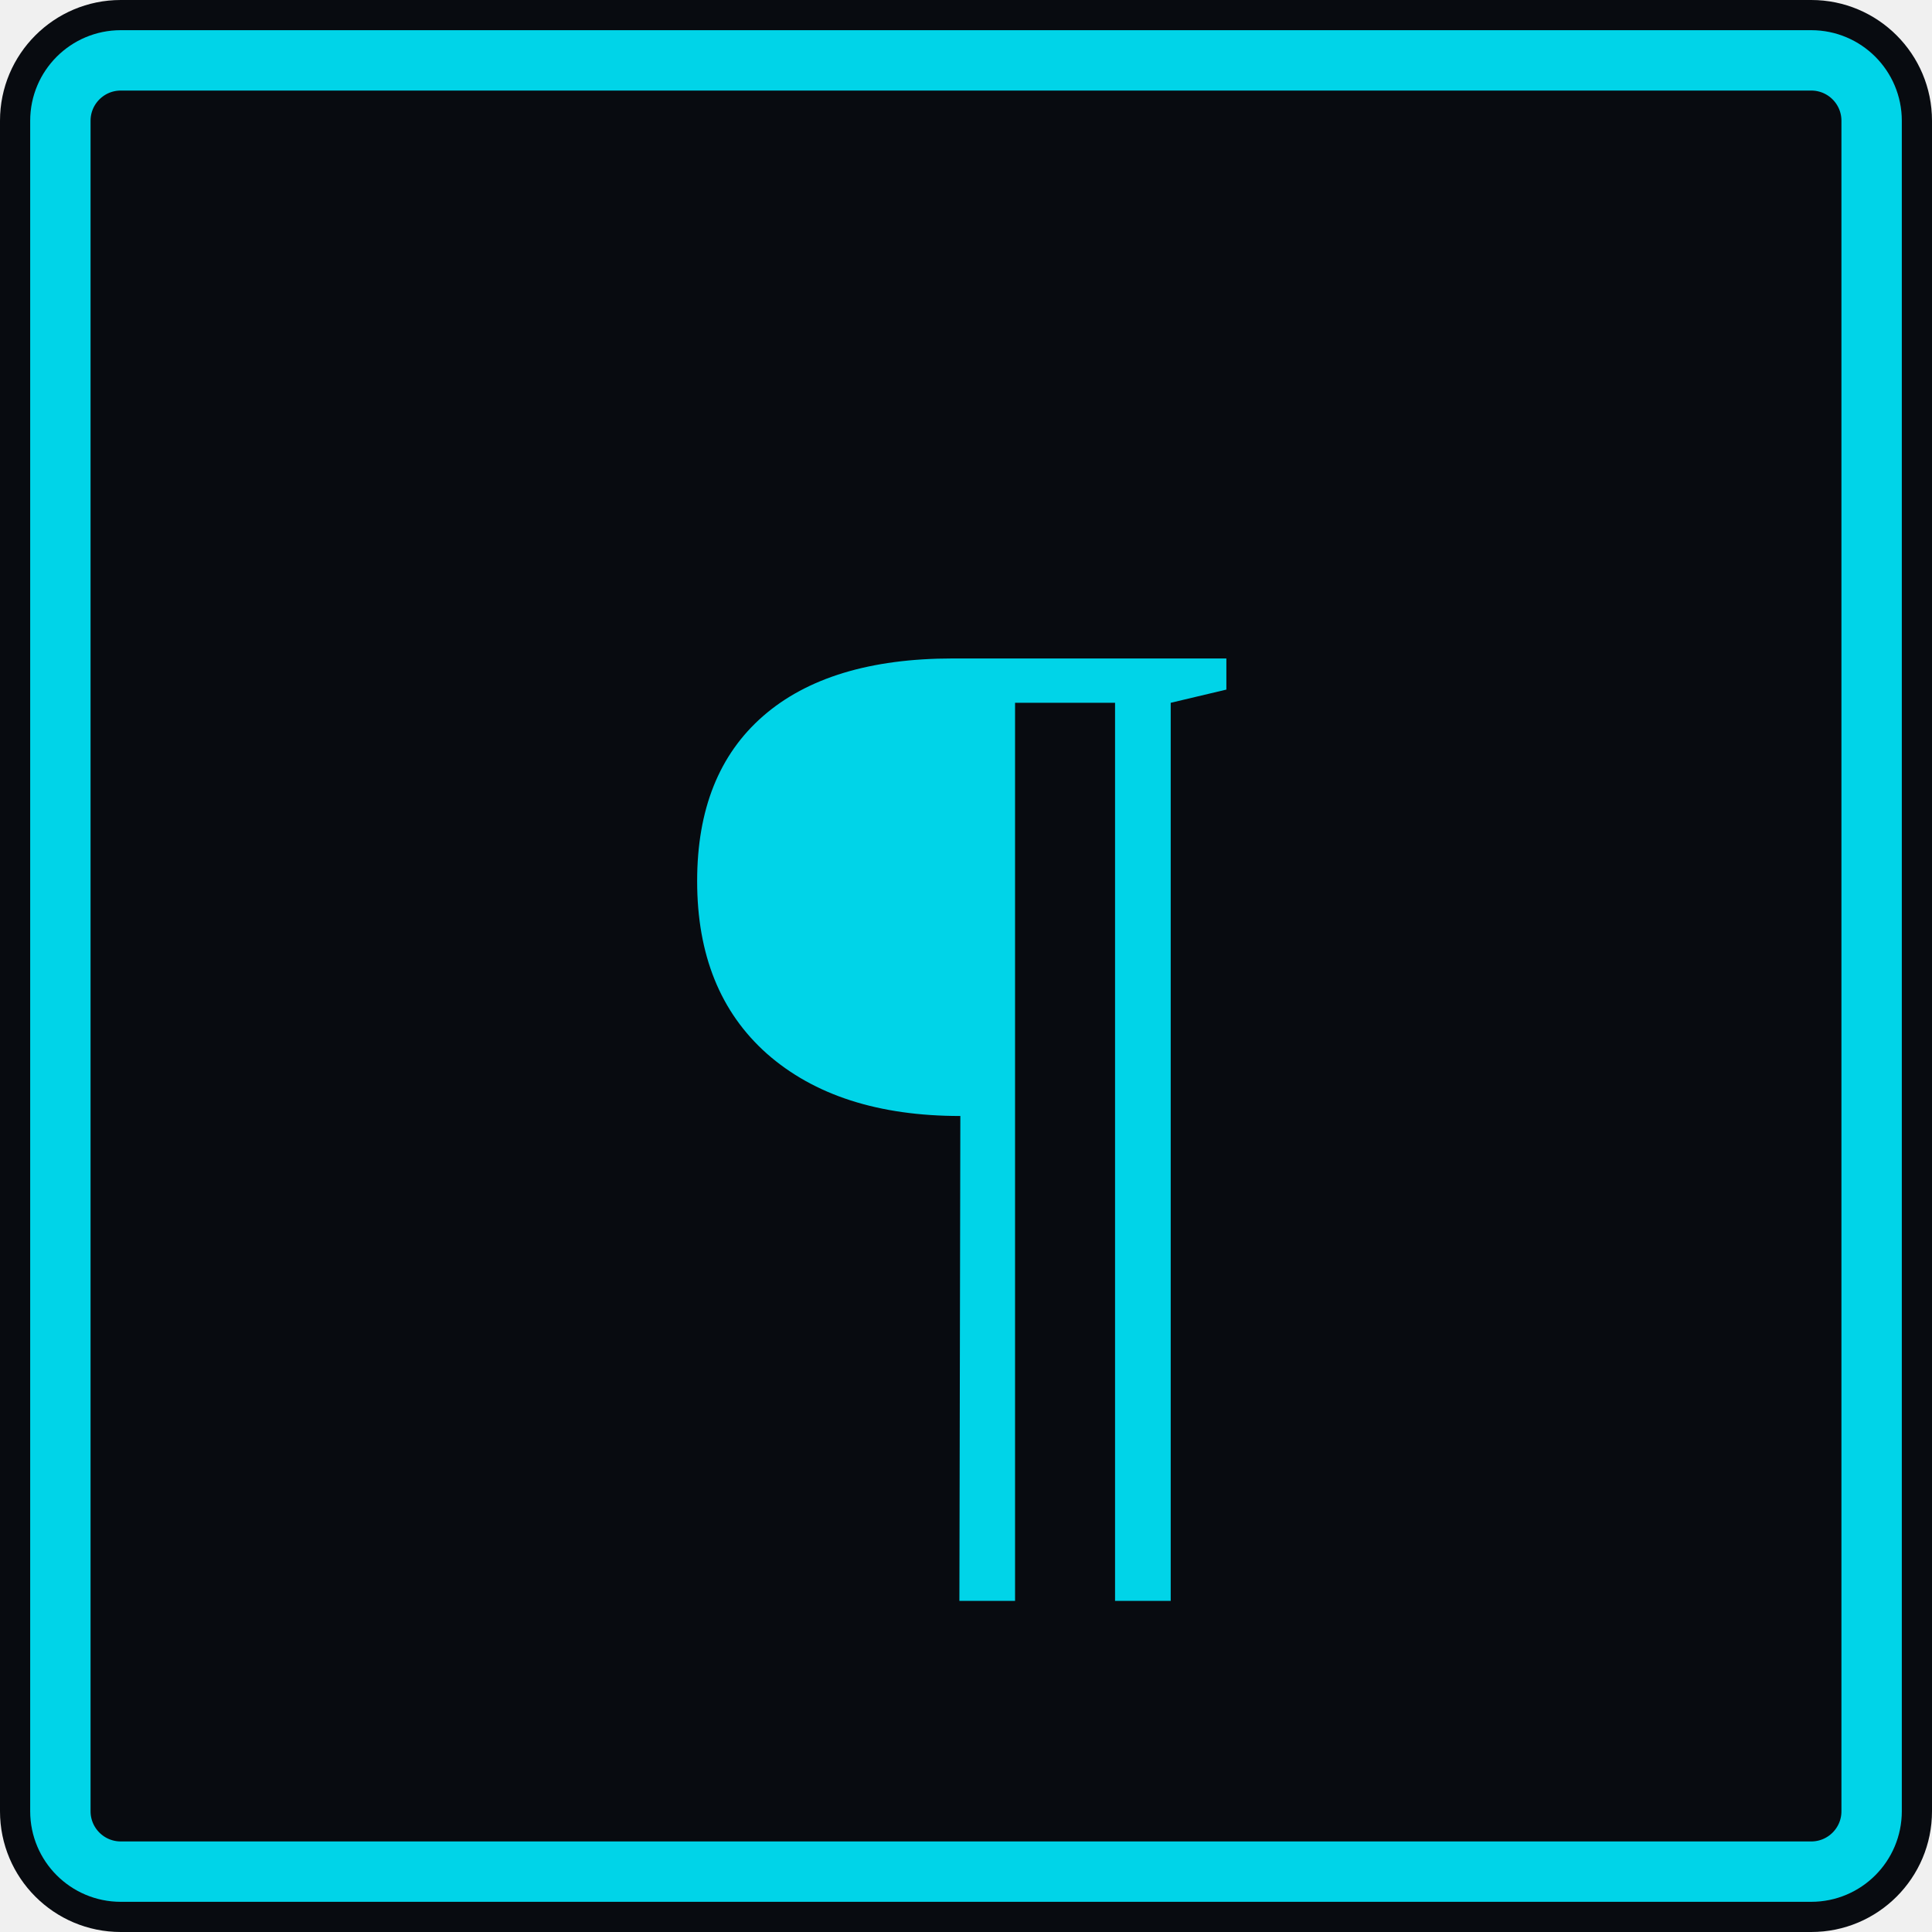
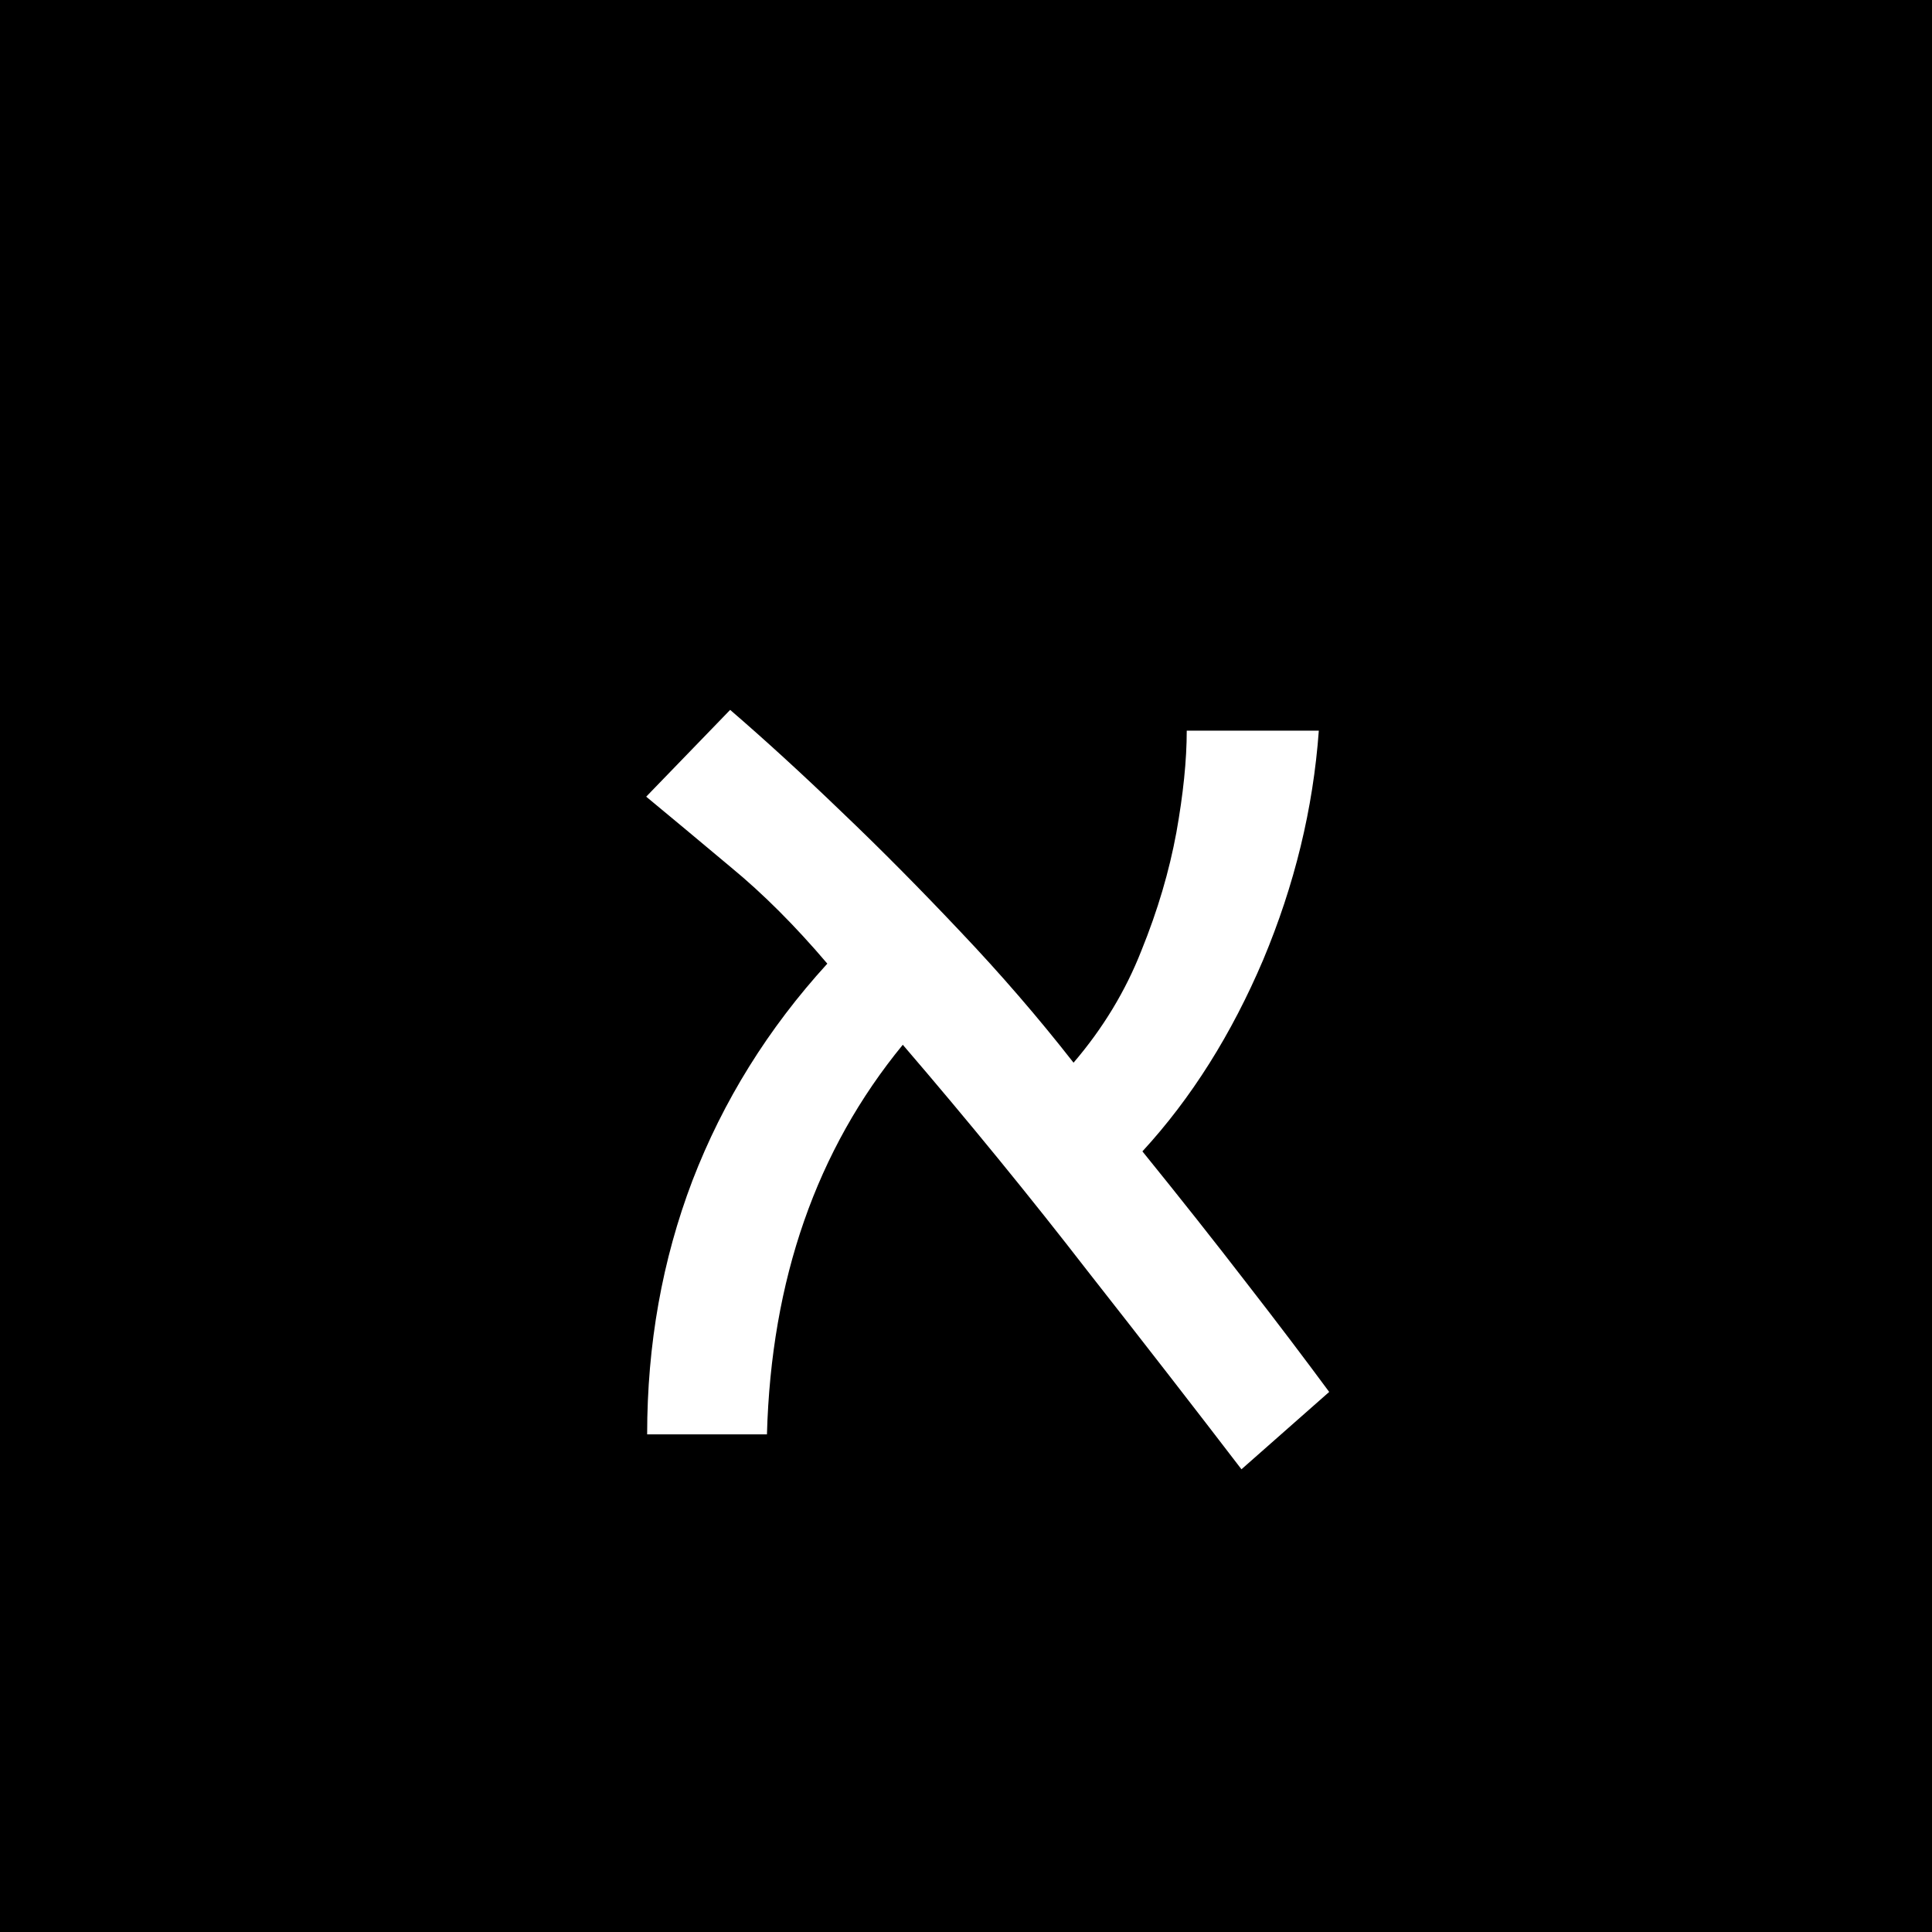
<svg xmlns="http://www.w3.org/2000/svg" viewBox="0 0 32 32">
-   <rect width="32" height="32" rx="2" fill="#080b10" />
-   <rect x="1" y="1" width="30" height="30" rx="1" fill="none" stroke="#00d4e8" stroke-width="1" />
-   <text x="16" y="24" text-anchor="middle" font-family="Georgia, Times New Roman, serif" font-size="20" fill="#00d4e8">¶</text>
+   <rect width="32" height="32" fill="#000000" />
+   <text x="16" y="16" text-anchor="middle" dominant-baseline="central" font-family="Georgia, Times New Roman, serif" font-size="20" fill="#ffffff">ℵ</text>
</svg>
